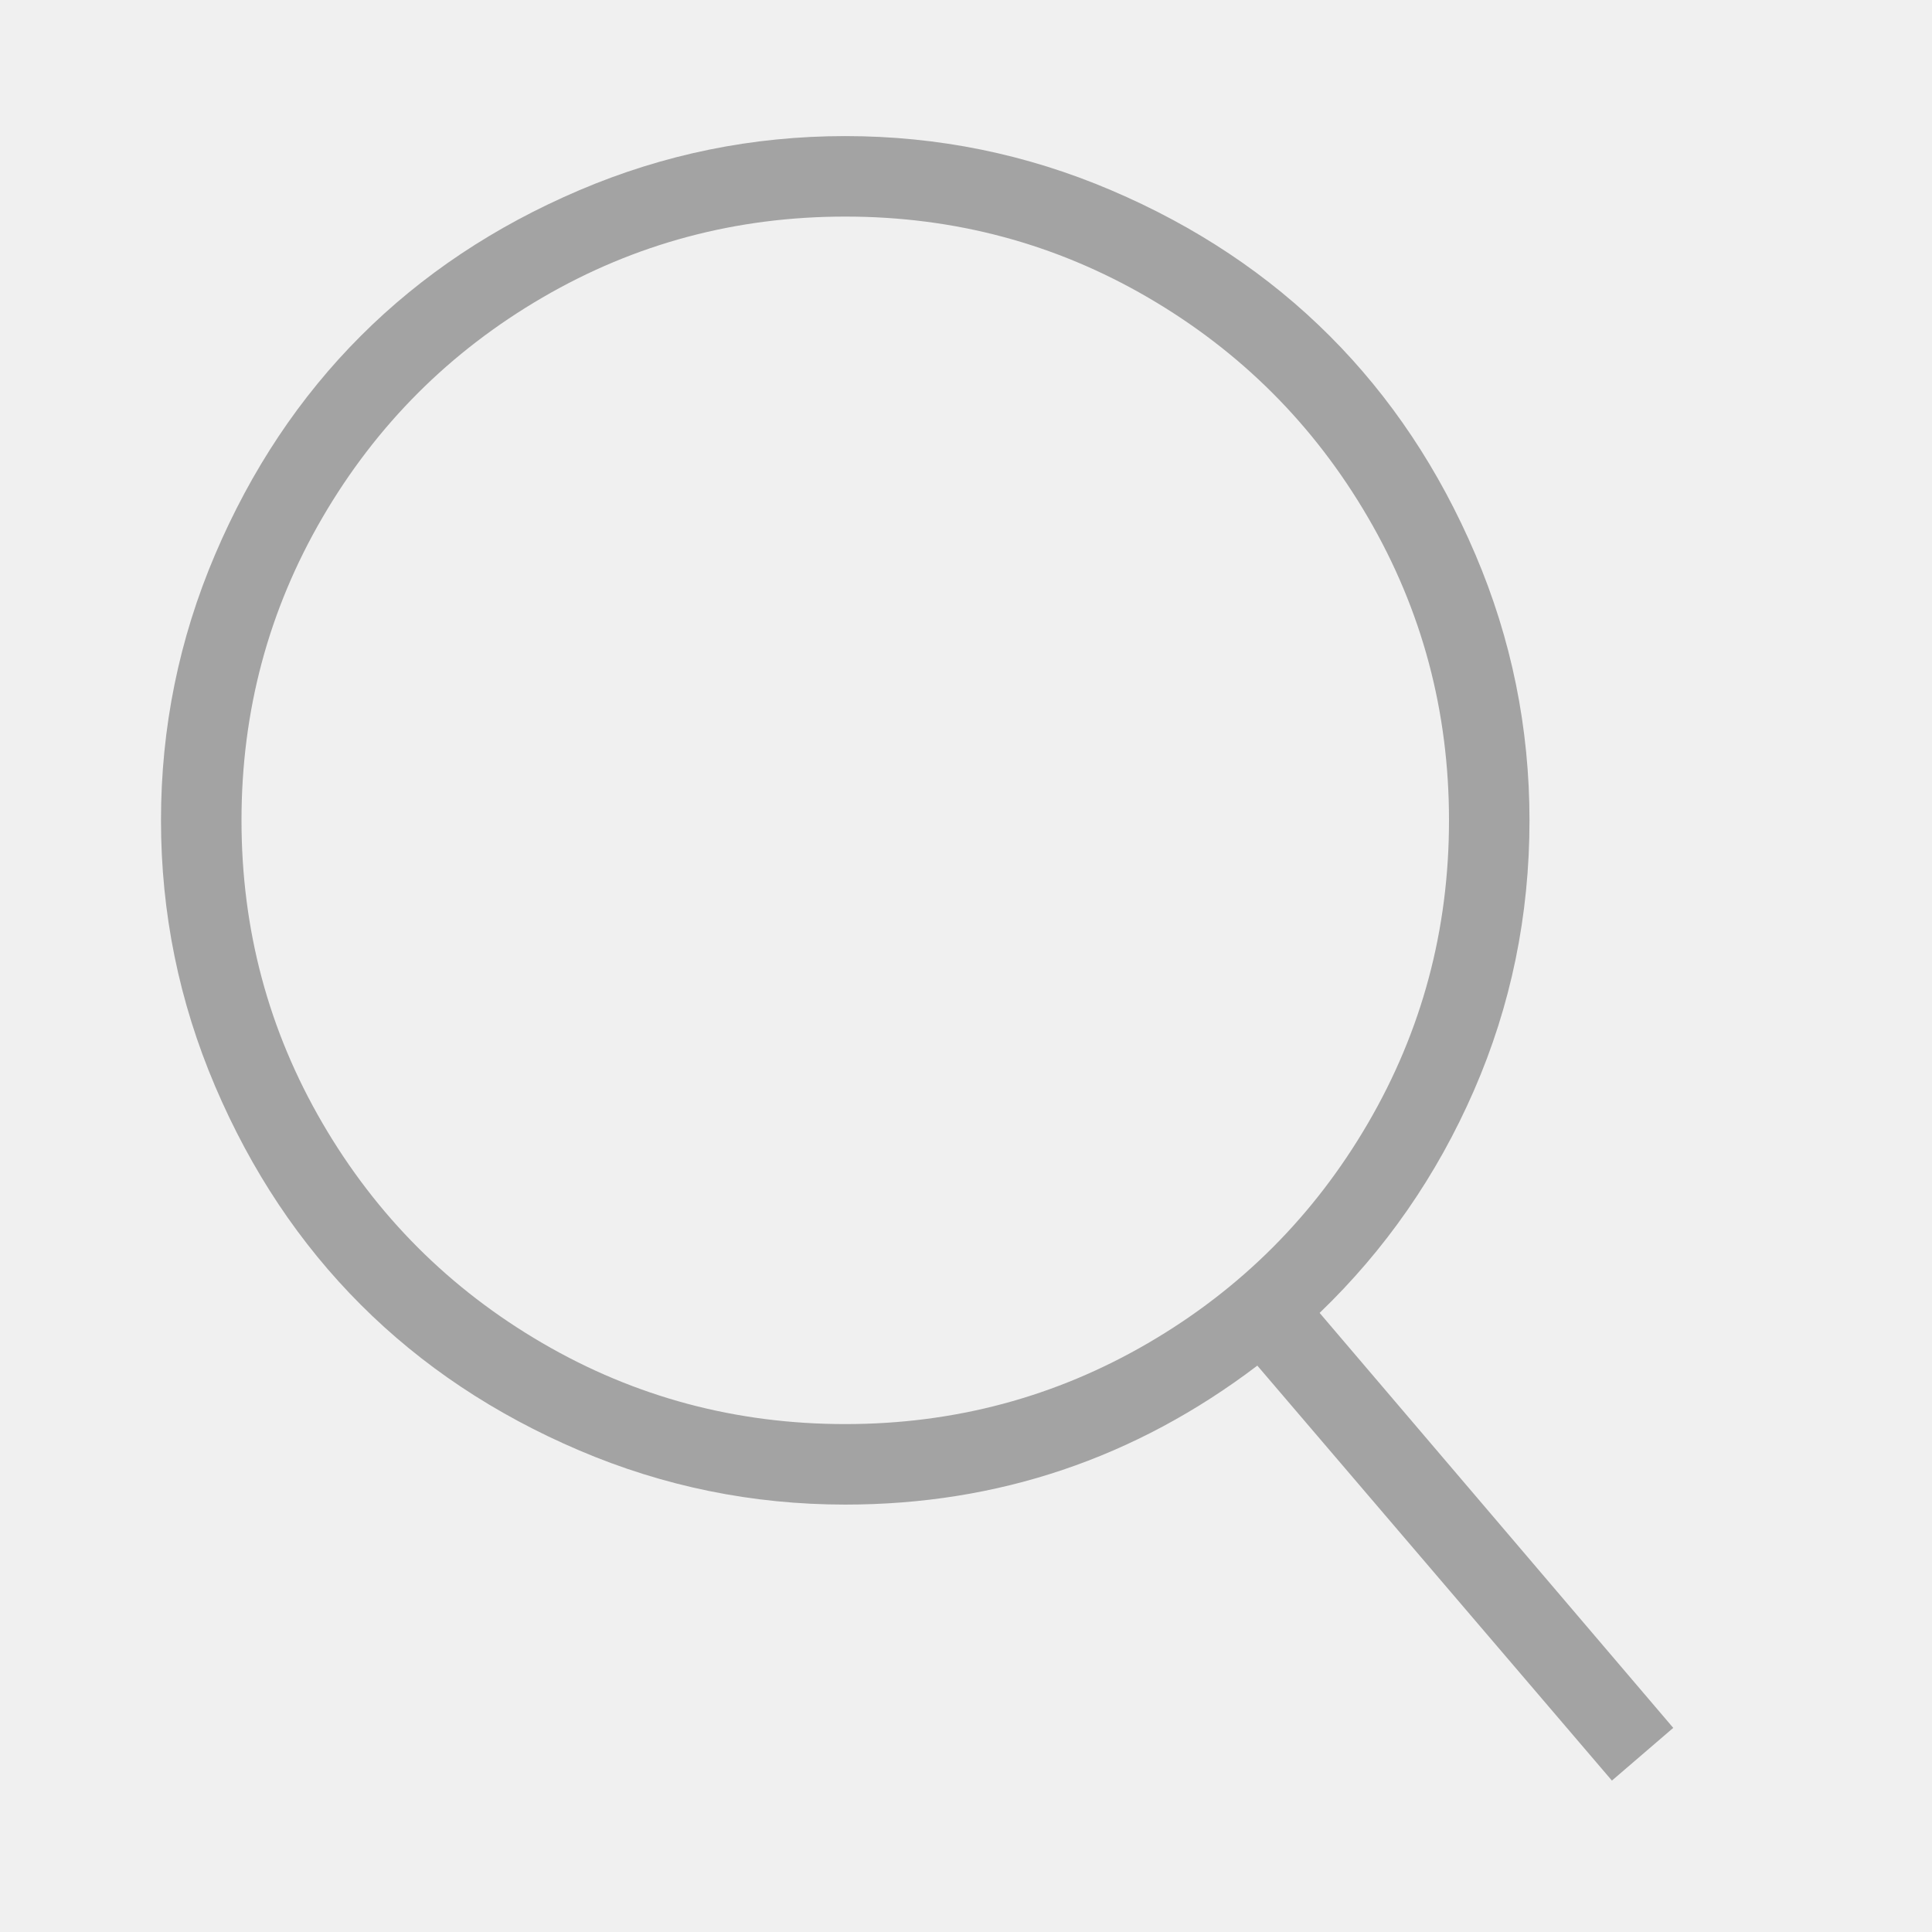
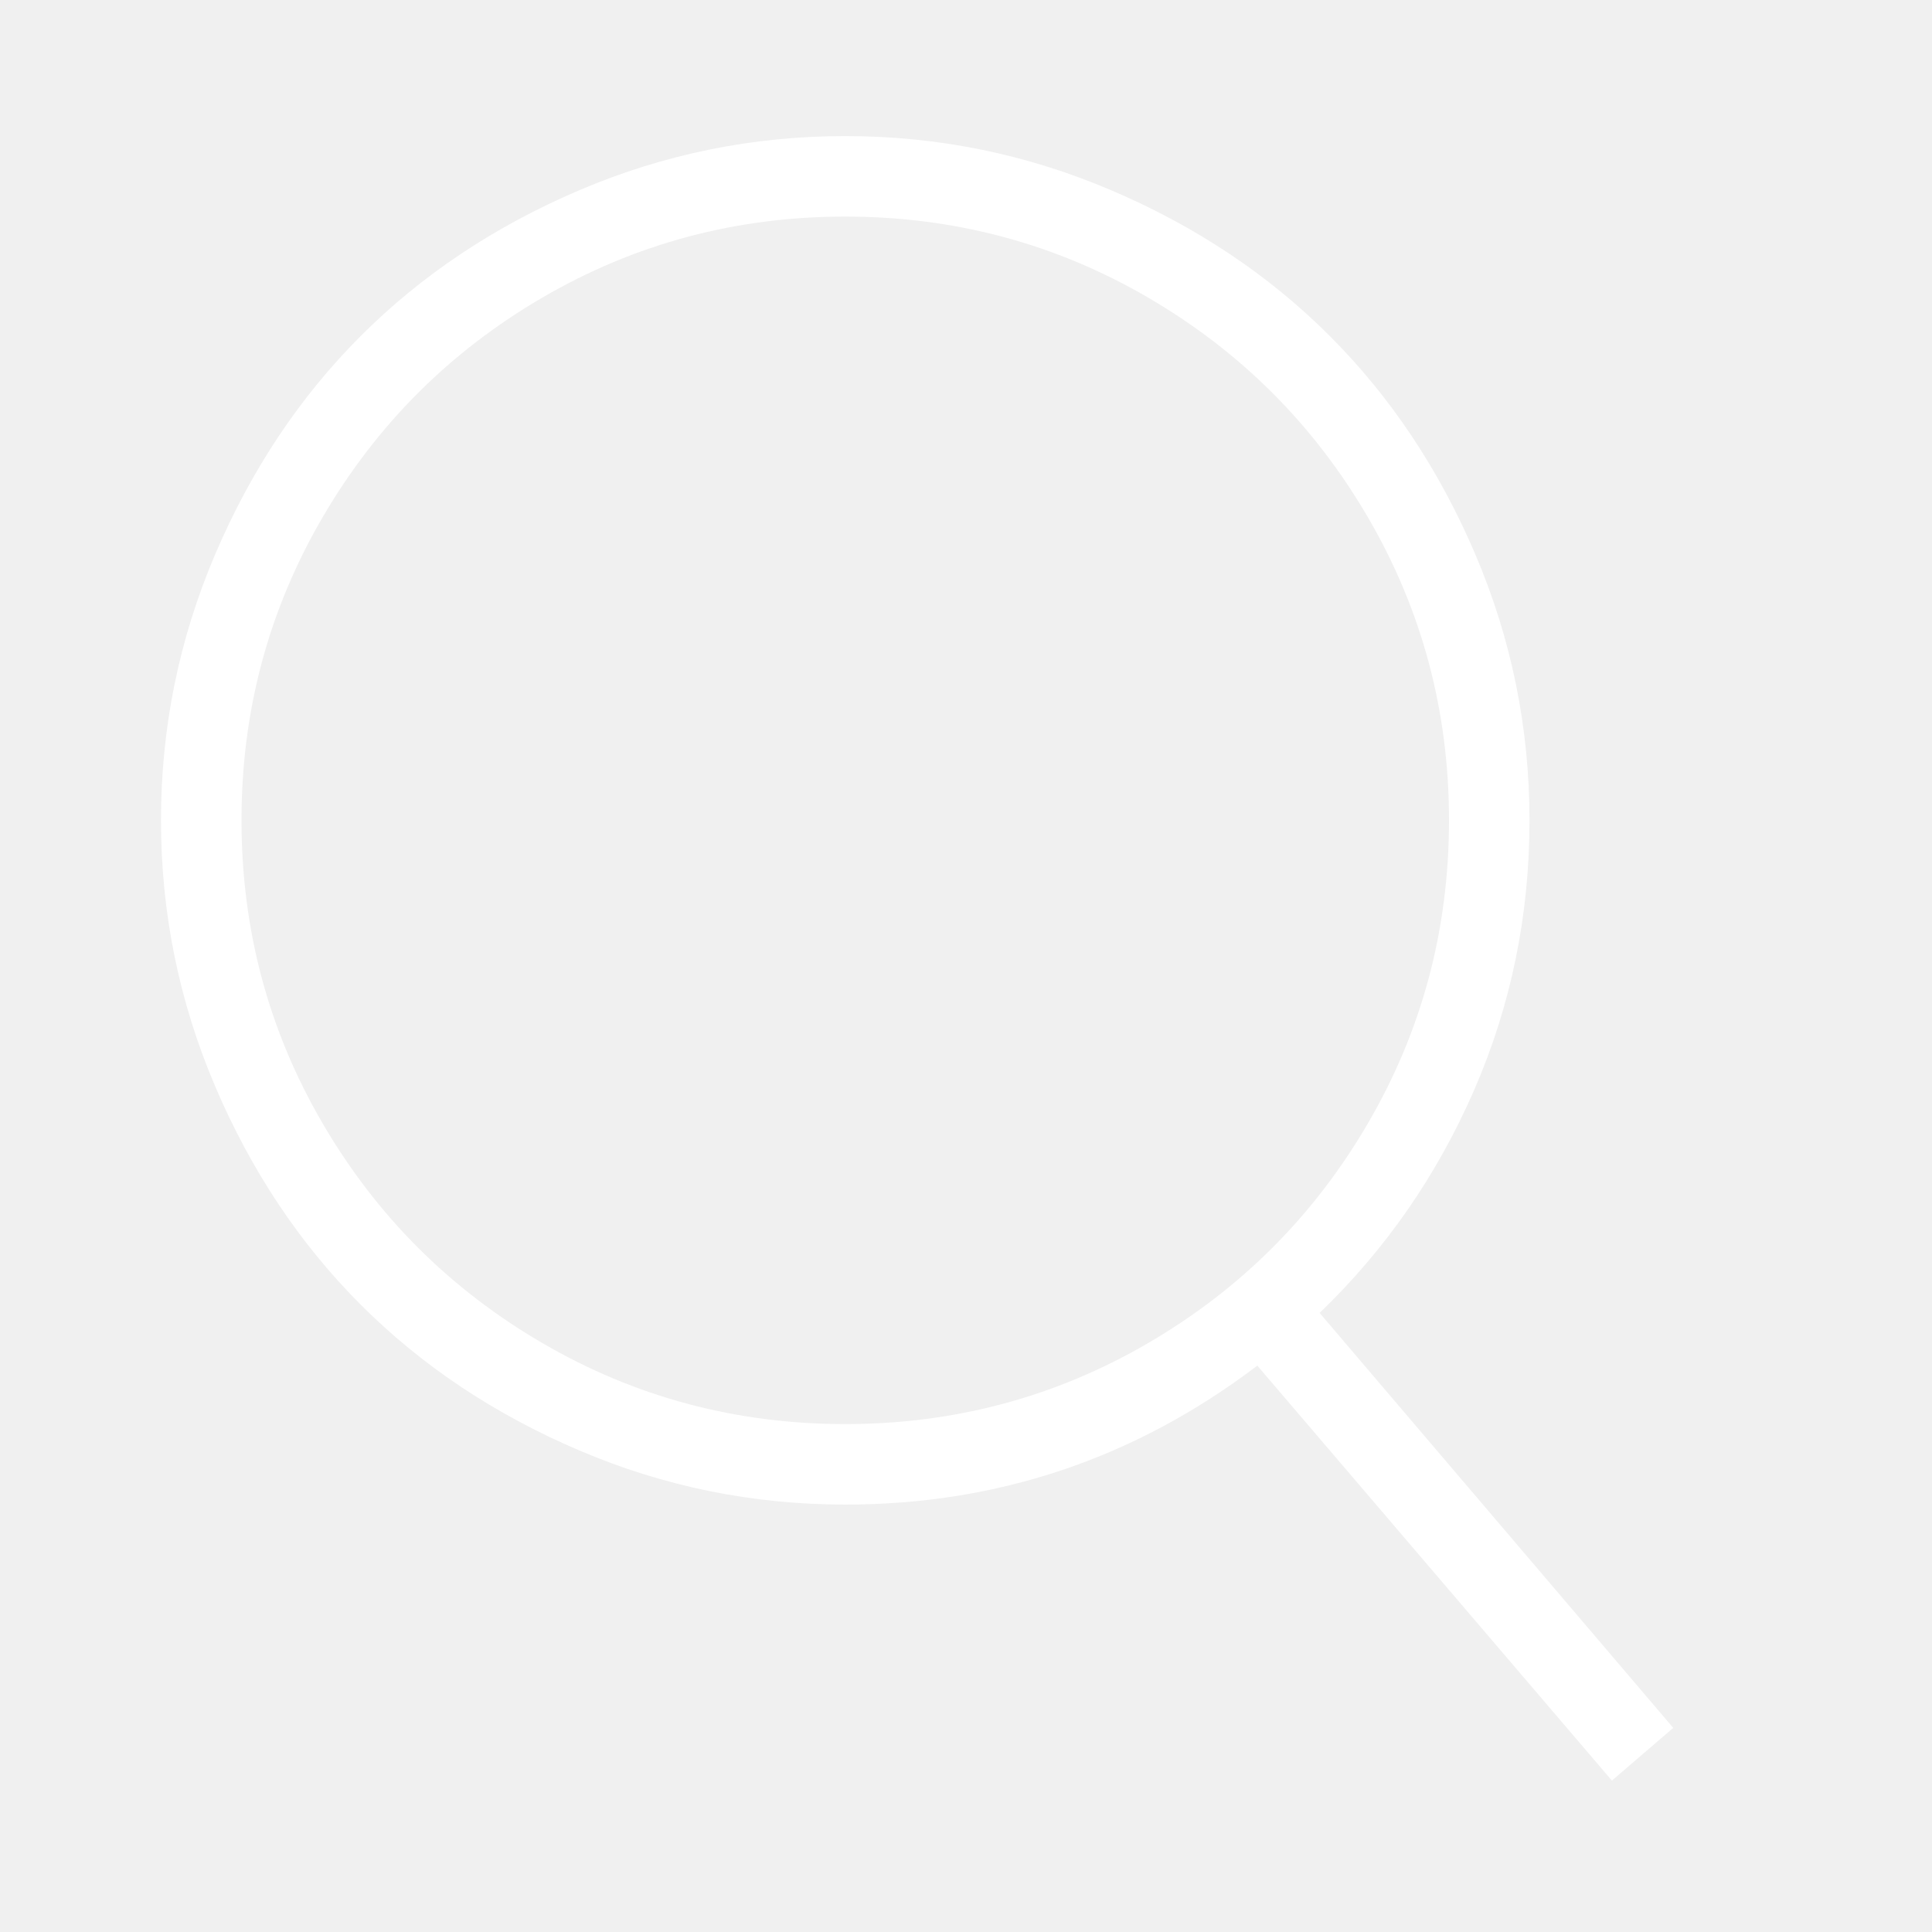
<svg xmlns="http://www.w3.org/2000/svg" viewBox="0 0 512 512">
-   <path d="M349.714 347.937l93.714 109.969-16.254 13.969-93.969-109.969q-48.508 36.825-109.207 36.825-36.826 0-70.476-14.349t-57.905-38.603-38.603-57.905-14.349-70.476 14.349-70.476 38.603-57.905 57.905-38.603 70.476-14.349 70.476 14.349 57.905 38.603 38.603 57.905 14.349 70.476q0 37.841-14.73 71.619t-40.889 58.921zM224 377.397q43.428 0 80.254-21.461t58.286-58.286 21.461-80.254-21.461-80.254-58.286-58.285-80.254-21.46-80.254 21.46-58.285 58.285-21.46 80.254 21.46 80.254 58.285 58.286 80.254 21.461z" fill="#A3A3A3" fill-rule="evenodd" />
+   <path d="M349.714 347.937l93.714 109.969-16.254 13.969-93.969-109.969q-48.508 36.825-109.207 36.825-36.826 0-70.476-14.349t-57.905-38.603-38.603-57.905-14.349-70.476 14.349-70.476 38.603-57.905 57.905-38.603 70.476-14.349 70.476 14.349 57.905 38.603 38.603 57.905 14.349 70.476q0 37.841-14.73 71.619t-40.889 58.921zM224 377.397q43.428 0 80.254-21.461t58.286-58.286 21.461-80.254-21.461-80.254-58.286-58.285-80.254-21.46-80.254 21.46-58.285 58.285-21.46 80.254 21.46 80.254 58.285 58.286 80.254 21.461z" fill="#ffffff" fill-rule="evenodd" />
</svg>
